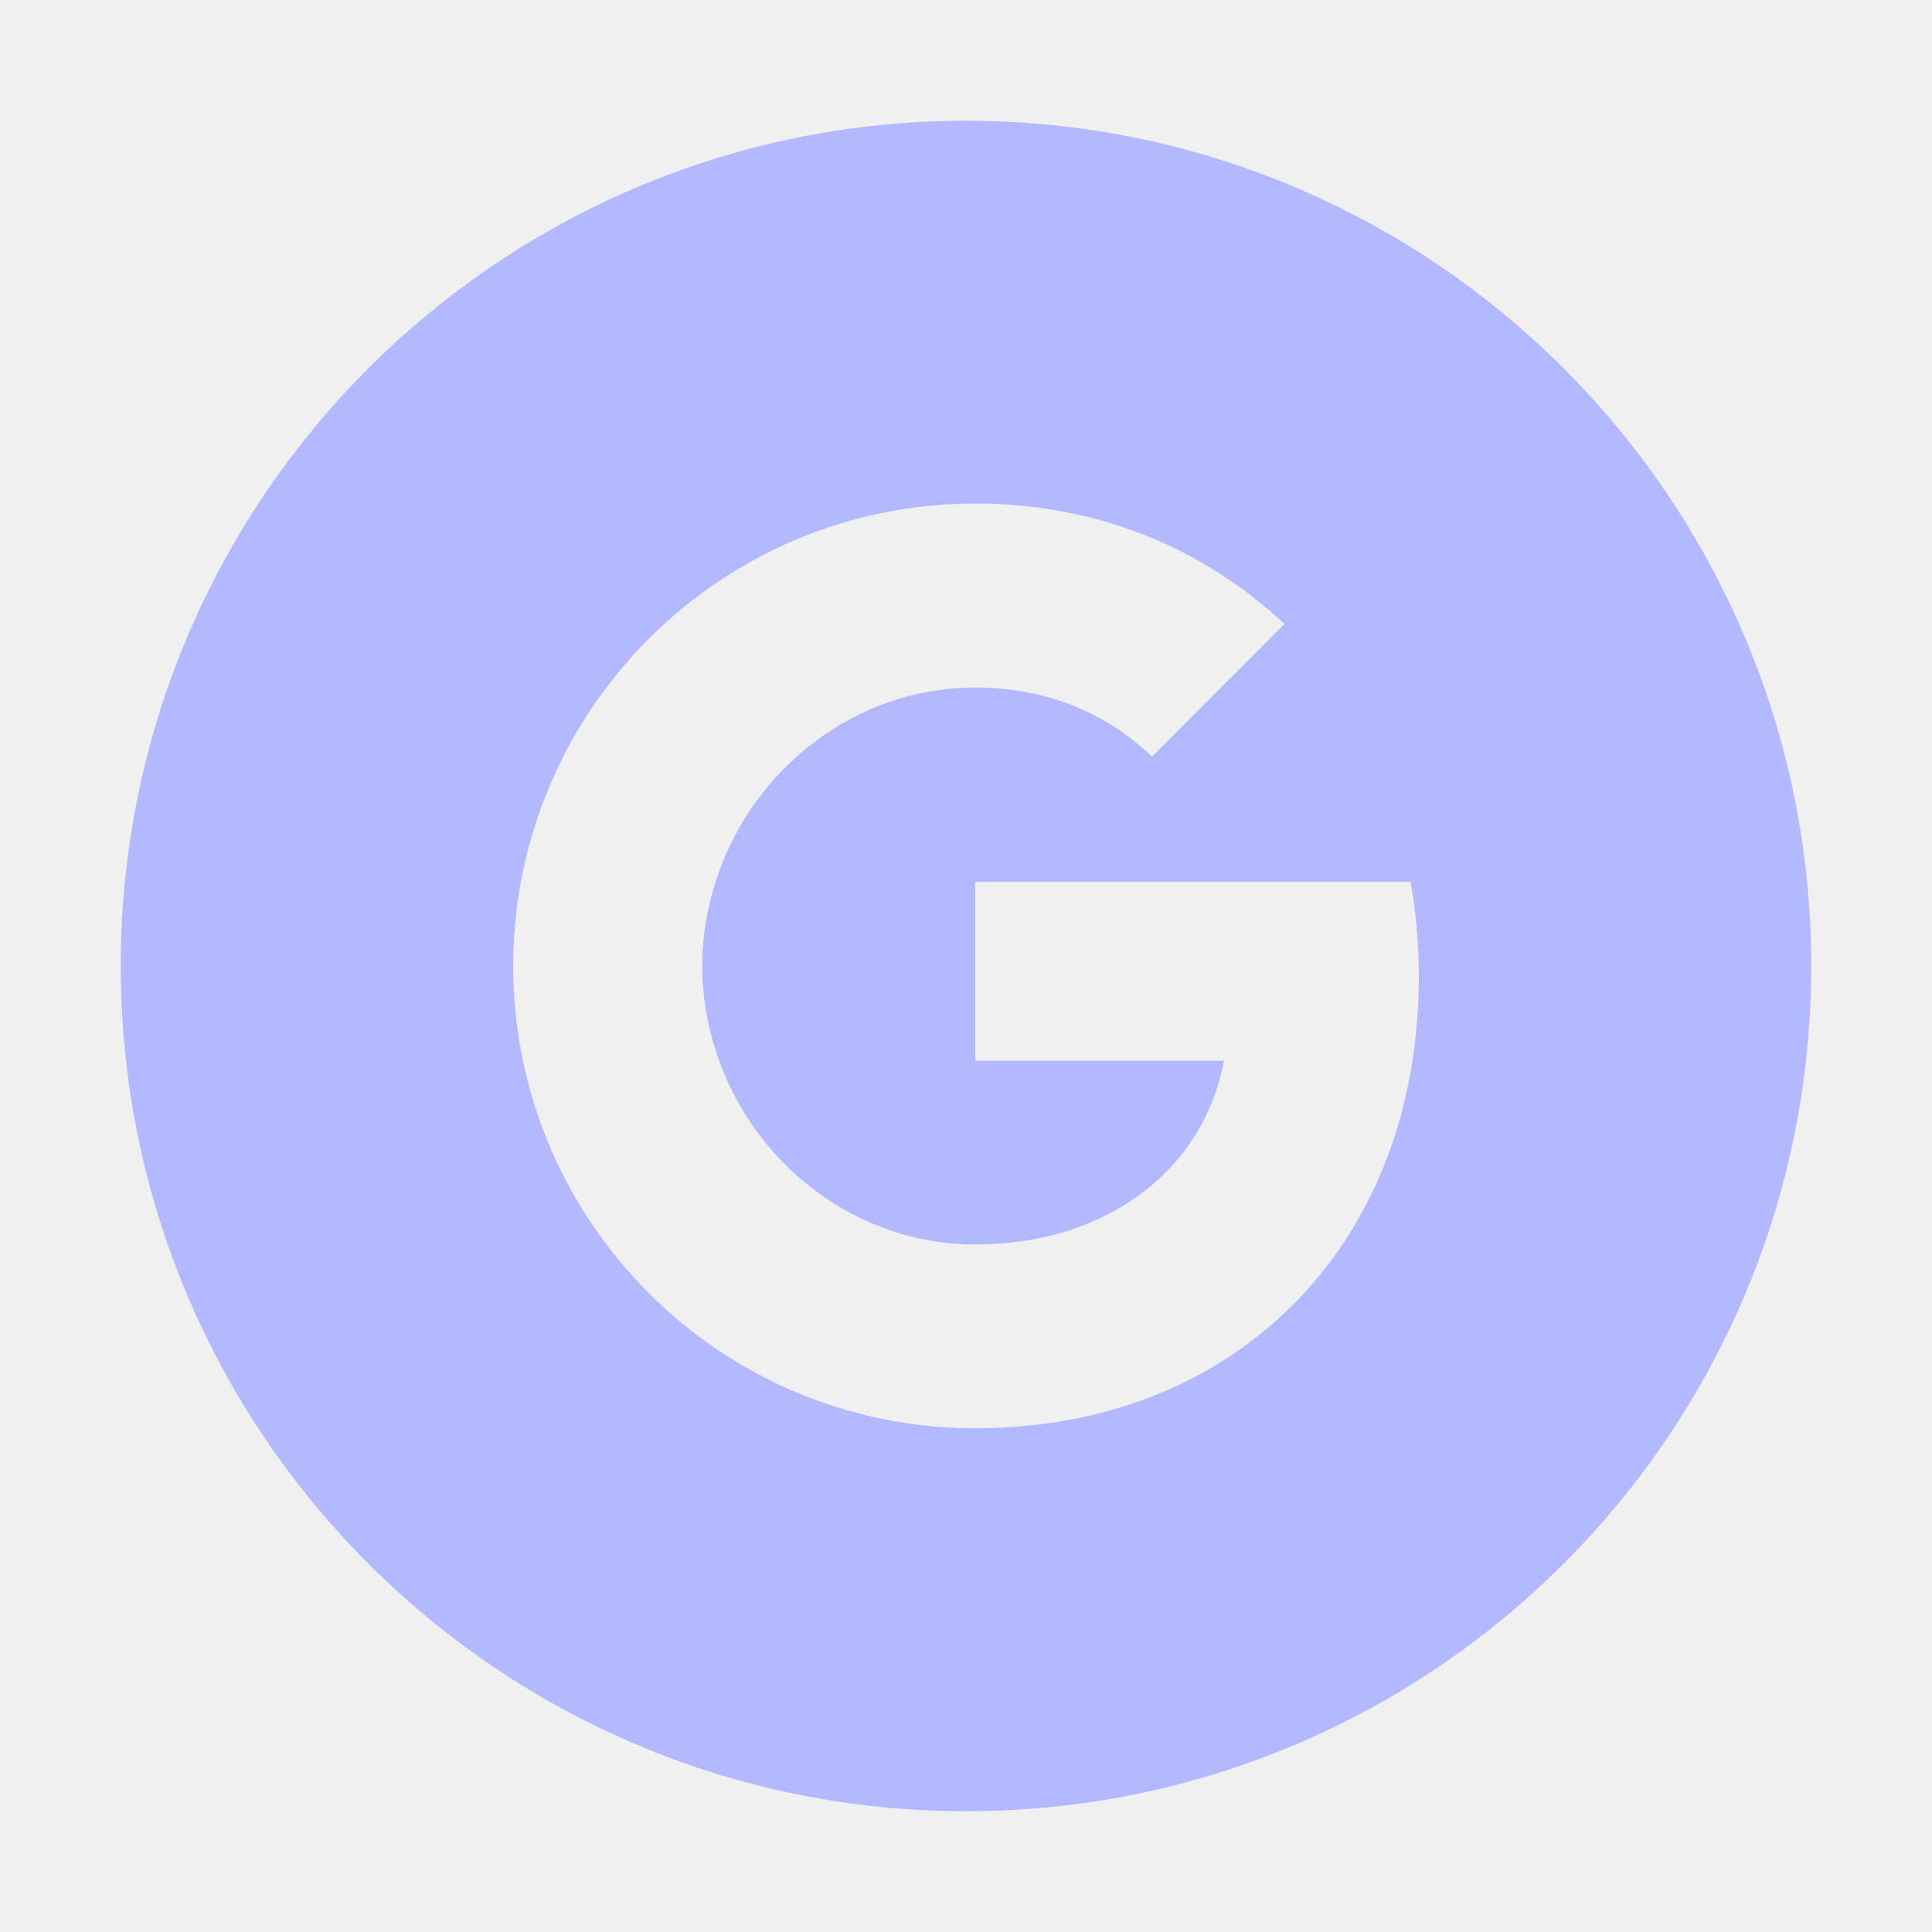
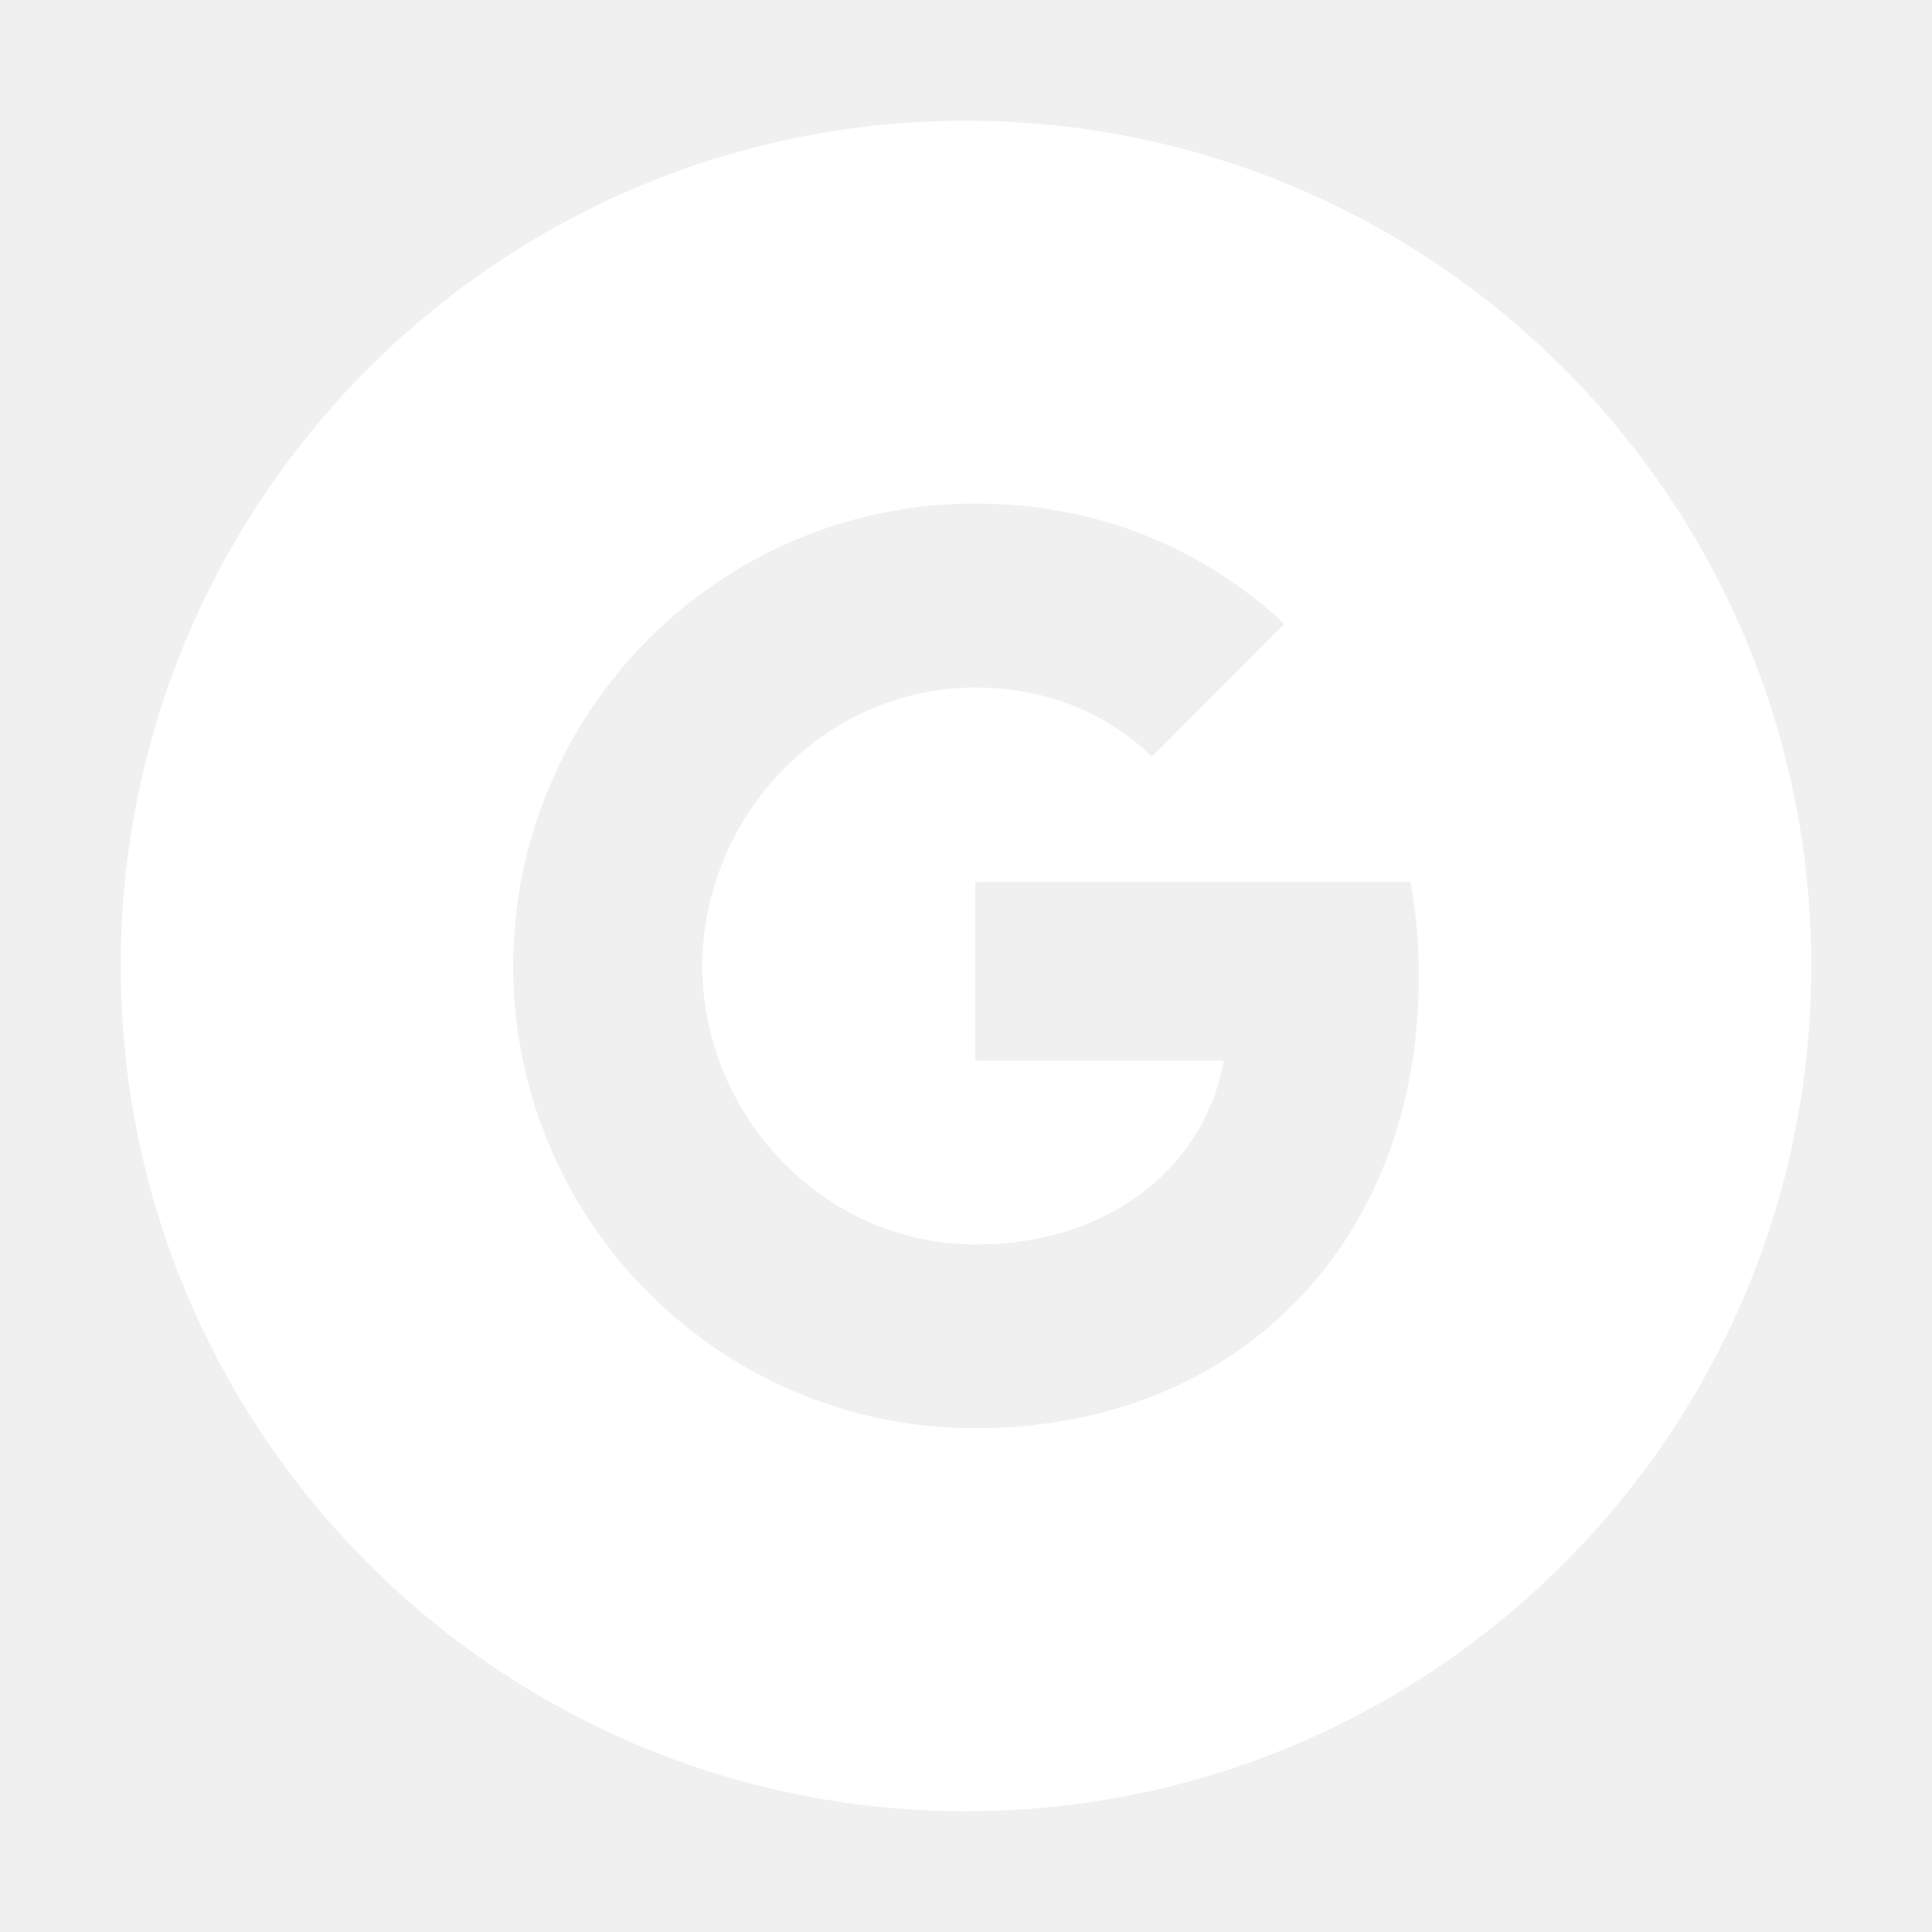
- <svg xmlns="http://www.w3.org/2000/svg" fill="#B3B9FF" class="icon" viewBox="0 0 1024 1024">
+ <svg xmlns="http://www.w3.org/2000/svg" fill="#FFFFFF" class="icon" viewBox="0 0 1024 1024">
  <path d="M512 64C264.6 64 64 264.6 64 512s200.6 448 448 448 448-200.6 448-448S759.4 64 512 64zm167 633.6C638.4 735 583 757 516.9 757c-95.7 0-178.5-54.9-218.8-134.9C281.5 589 272 551.6 272 512s9.5-77 26.1-110.1c40.3-80.1 123.1-135 218.8-135 66 0 121.4 24.3 163.9 63.8L610.6 401c-25.4-24.3-57.7-36.6-93.6-36.6-63.8 0-117.8 43.1-137.1 101-4.9 14.7-7.7 30.4-7.7 46.6s2.8 31.9 7.7 46.6c19.3 57.9 73.3 101 137 101 33 0 61-8.7 82.9-23.4 26-17.4 43.2-43.3 48.9-74H516.9v-94.8h230.7c2.9 16.1 4.4 32.8 4.4 50.1 0 74.7-26.7 137.4-73 180.1z" />
</svg>
